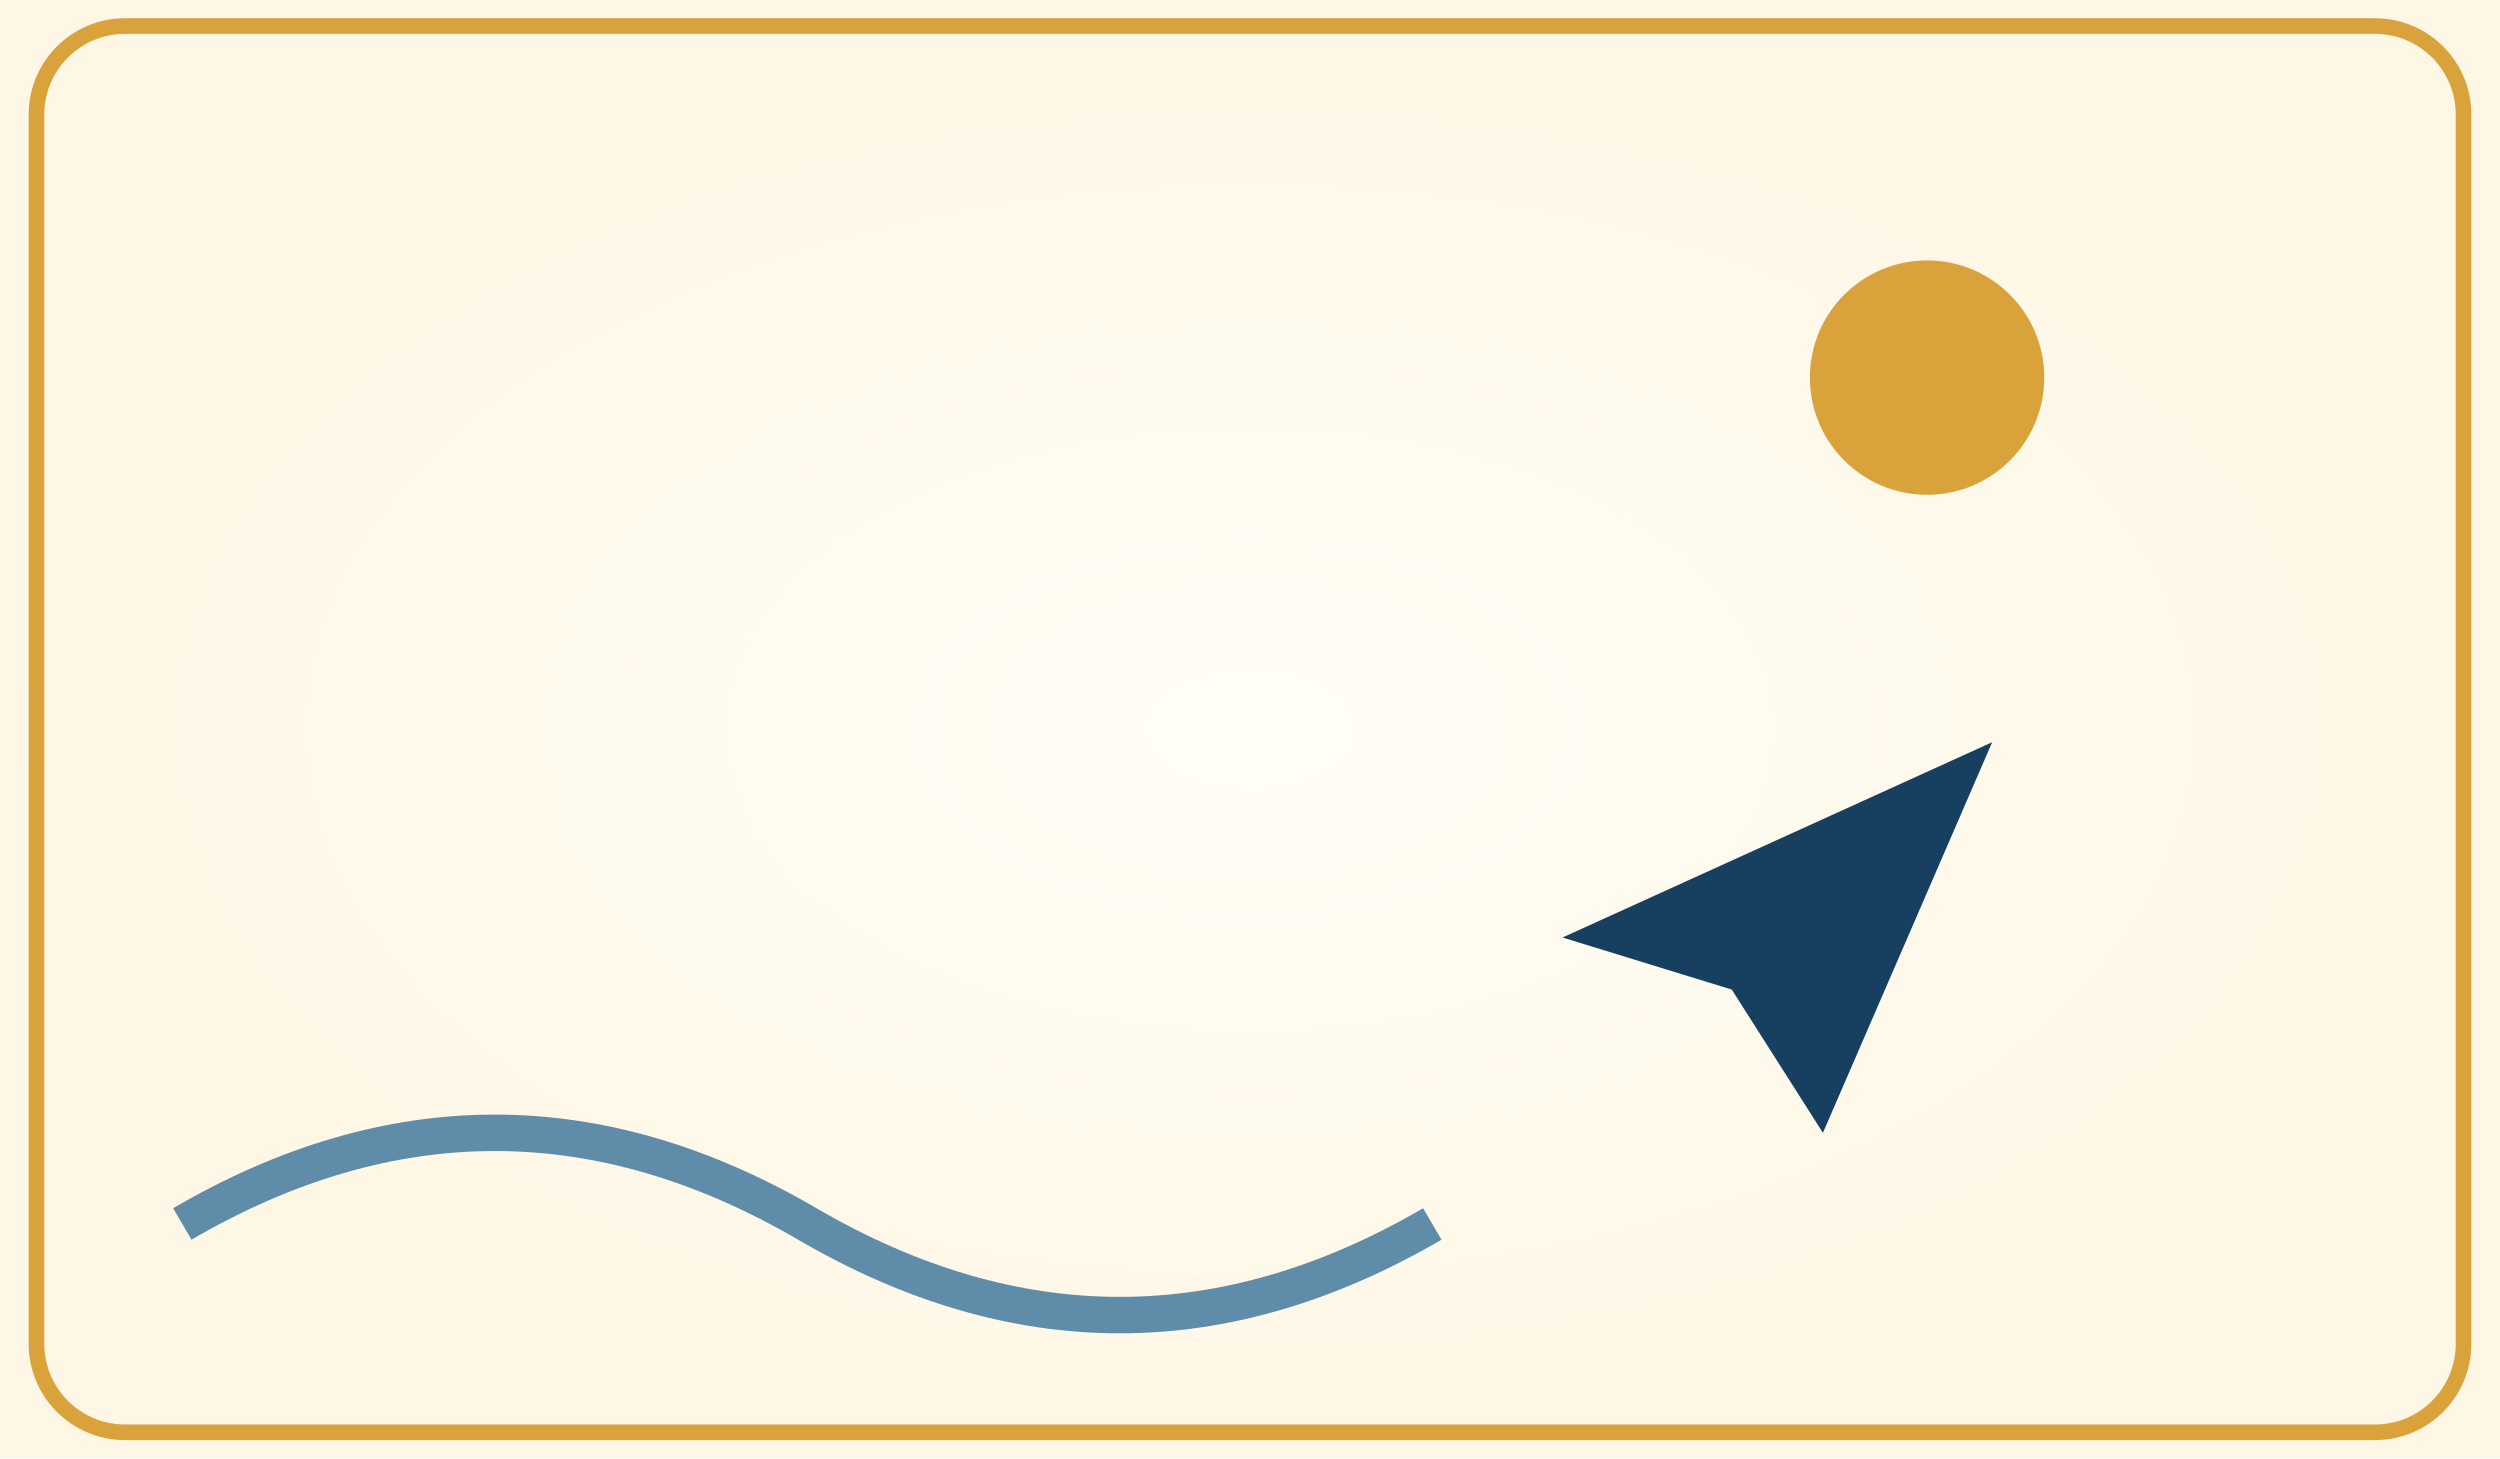
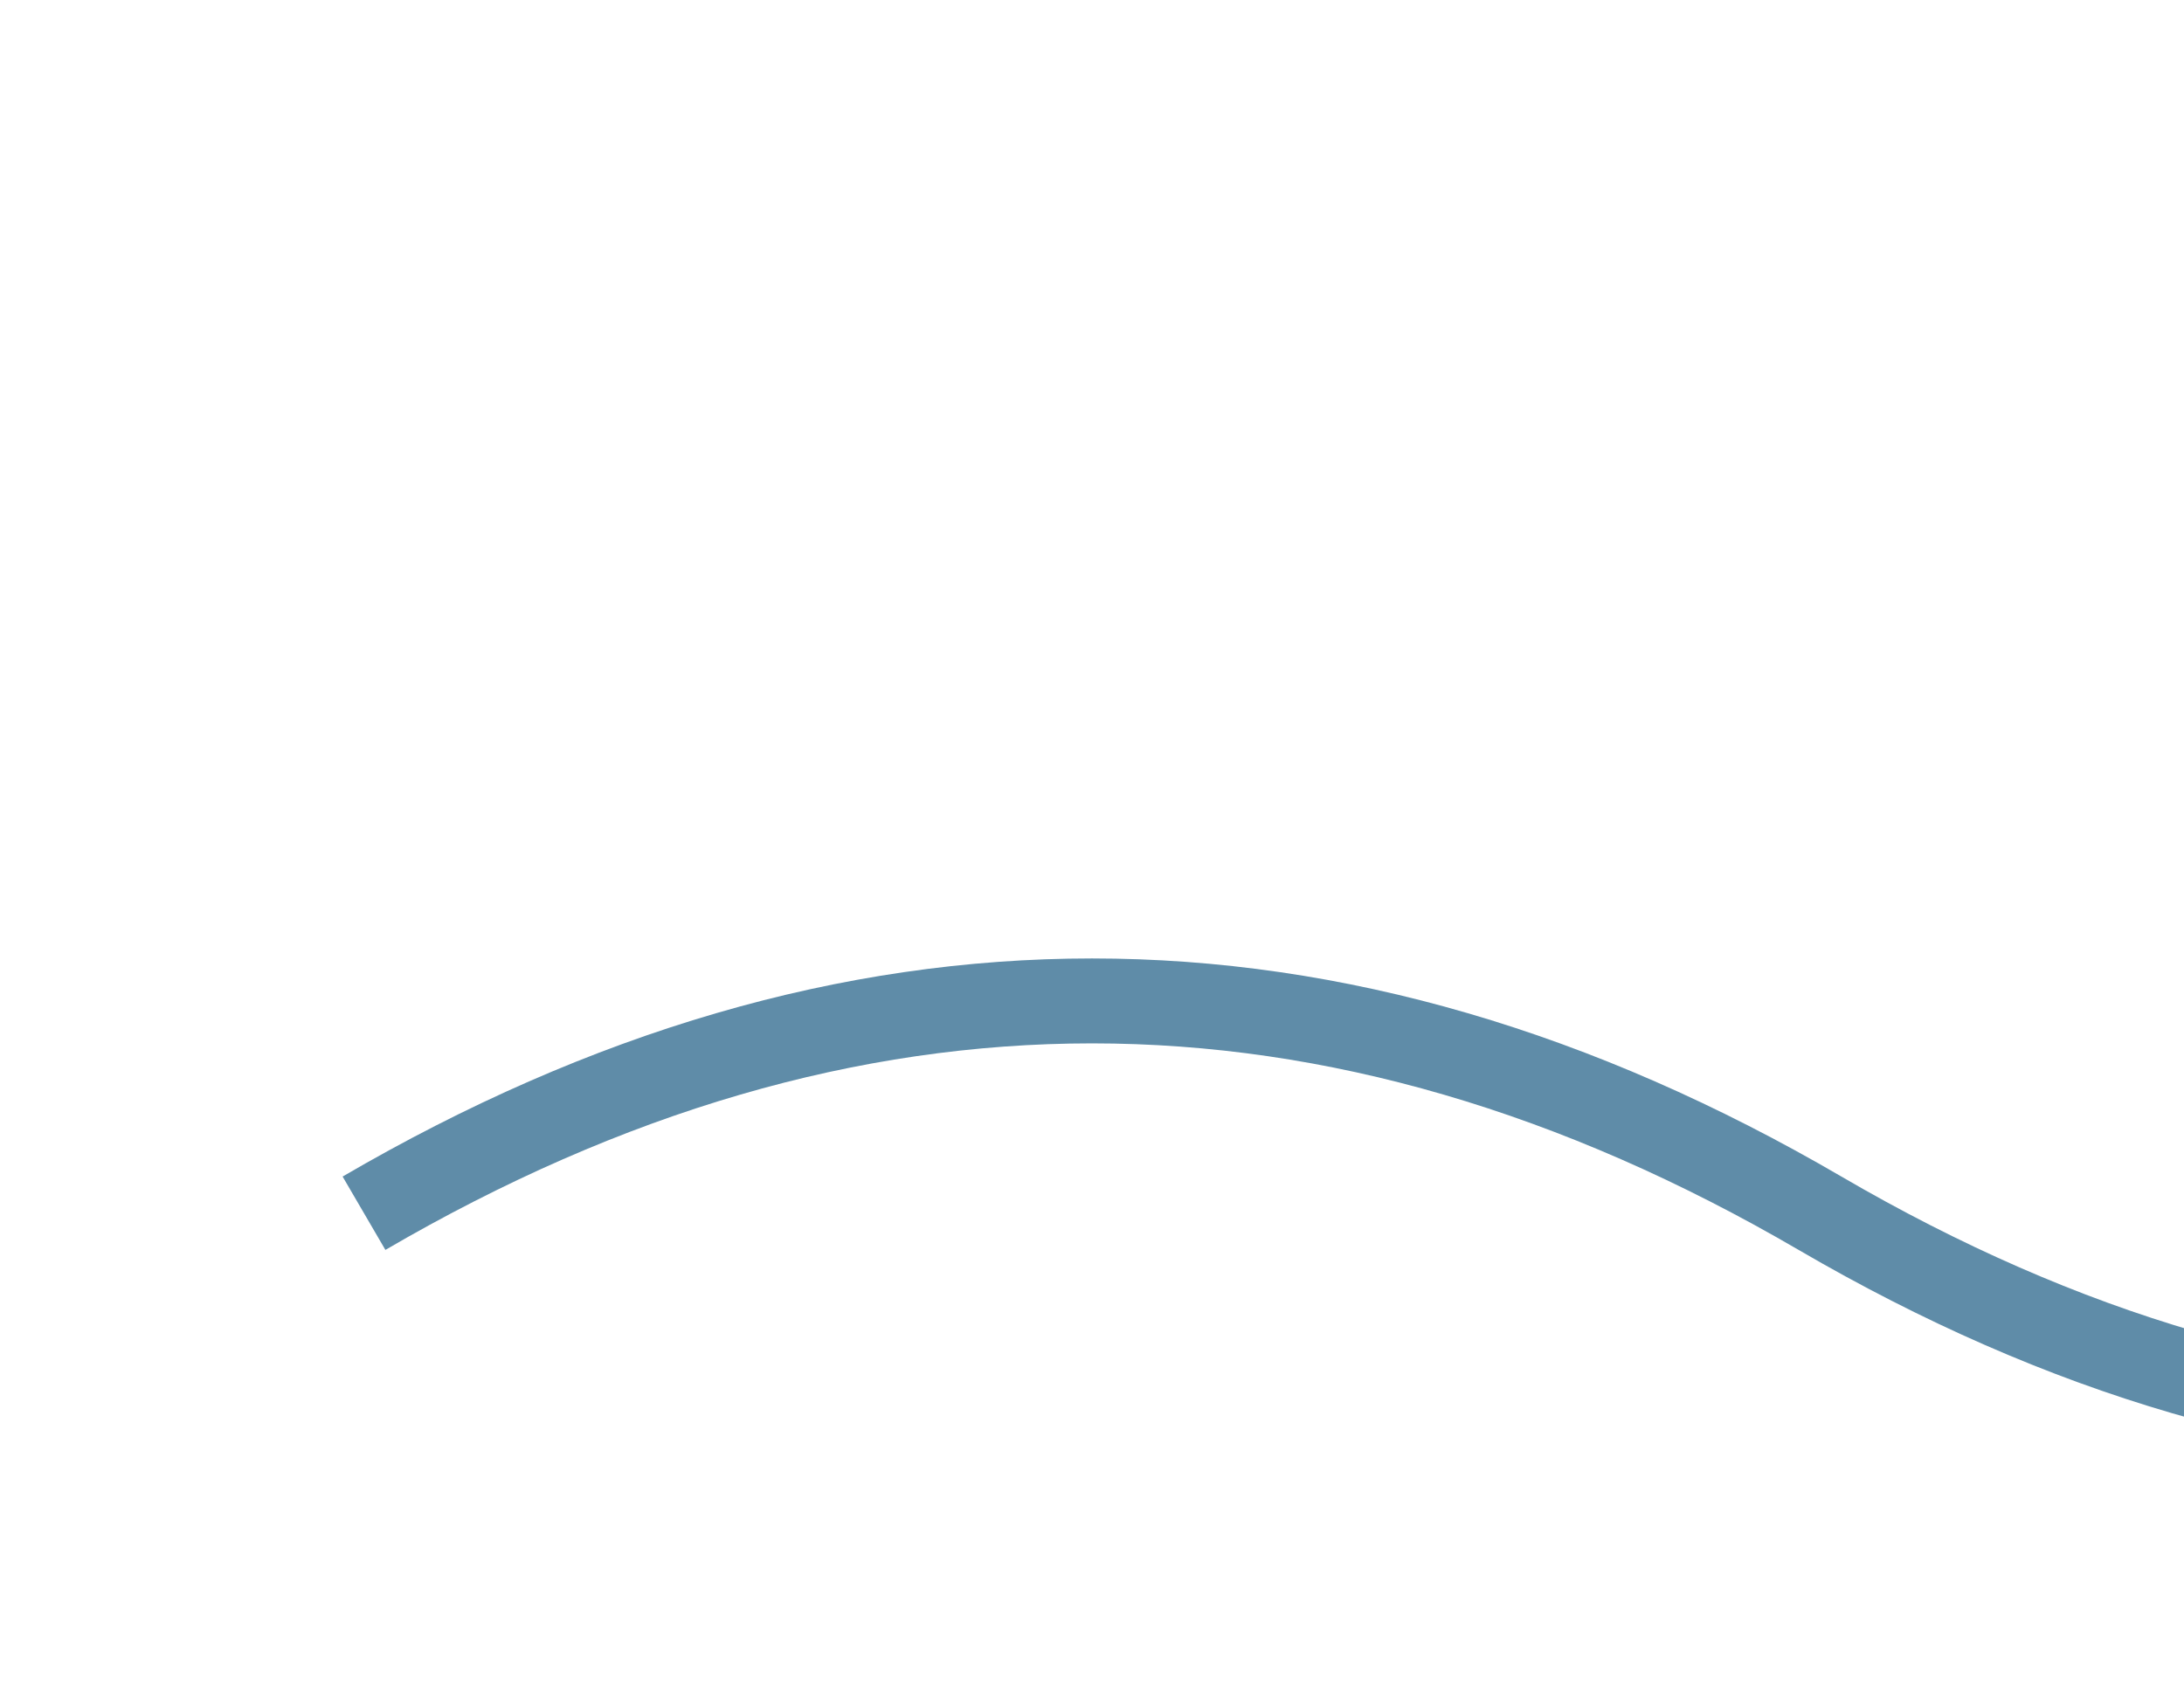
- <svg xmlns="http://www.w3.org/2000/svg" width="960" height="560" viewBox="0 0 960 560">
-   <defs>
-     <radialGradient id="bg">
-       <stop offset="0" stop-color="#fffdf6" />
-       <stop offset="1" stop-color="#fff7e5" />
-     </radialGradient>
-   </defs>
-   <rect width="960" height="560" fill="url(#bg)" />
-   <rect x="14" y="10" width="932" height="540" rx="34" fill="none" stroke="#d9a23a" stroke-width="6" />
+ <svg xmlns="http://www.w3.org/2000/svg" width="360" height="280" viewBox="20 270 340 280">
  <path d="M600 360l165-75-65 150-35-55-65-20z" fill="#173f5f" />
  <path d="M70 470q120-70 240 0t240 0" stroke="#5f8ca8" stroke-width="14" fill="none" />
  <circle cx="740" cy="145" r="45" fill="#d9a23a" />
</svg>
